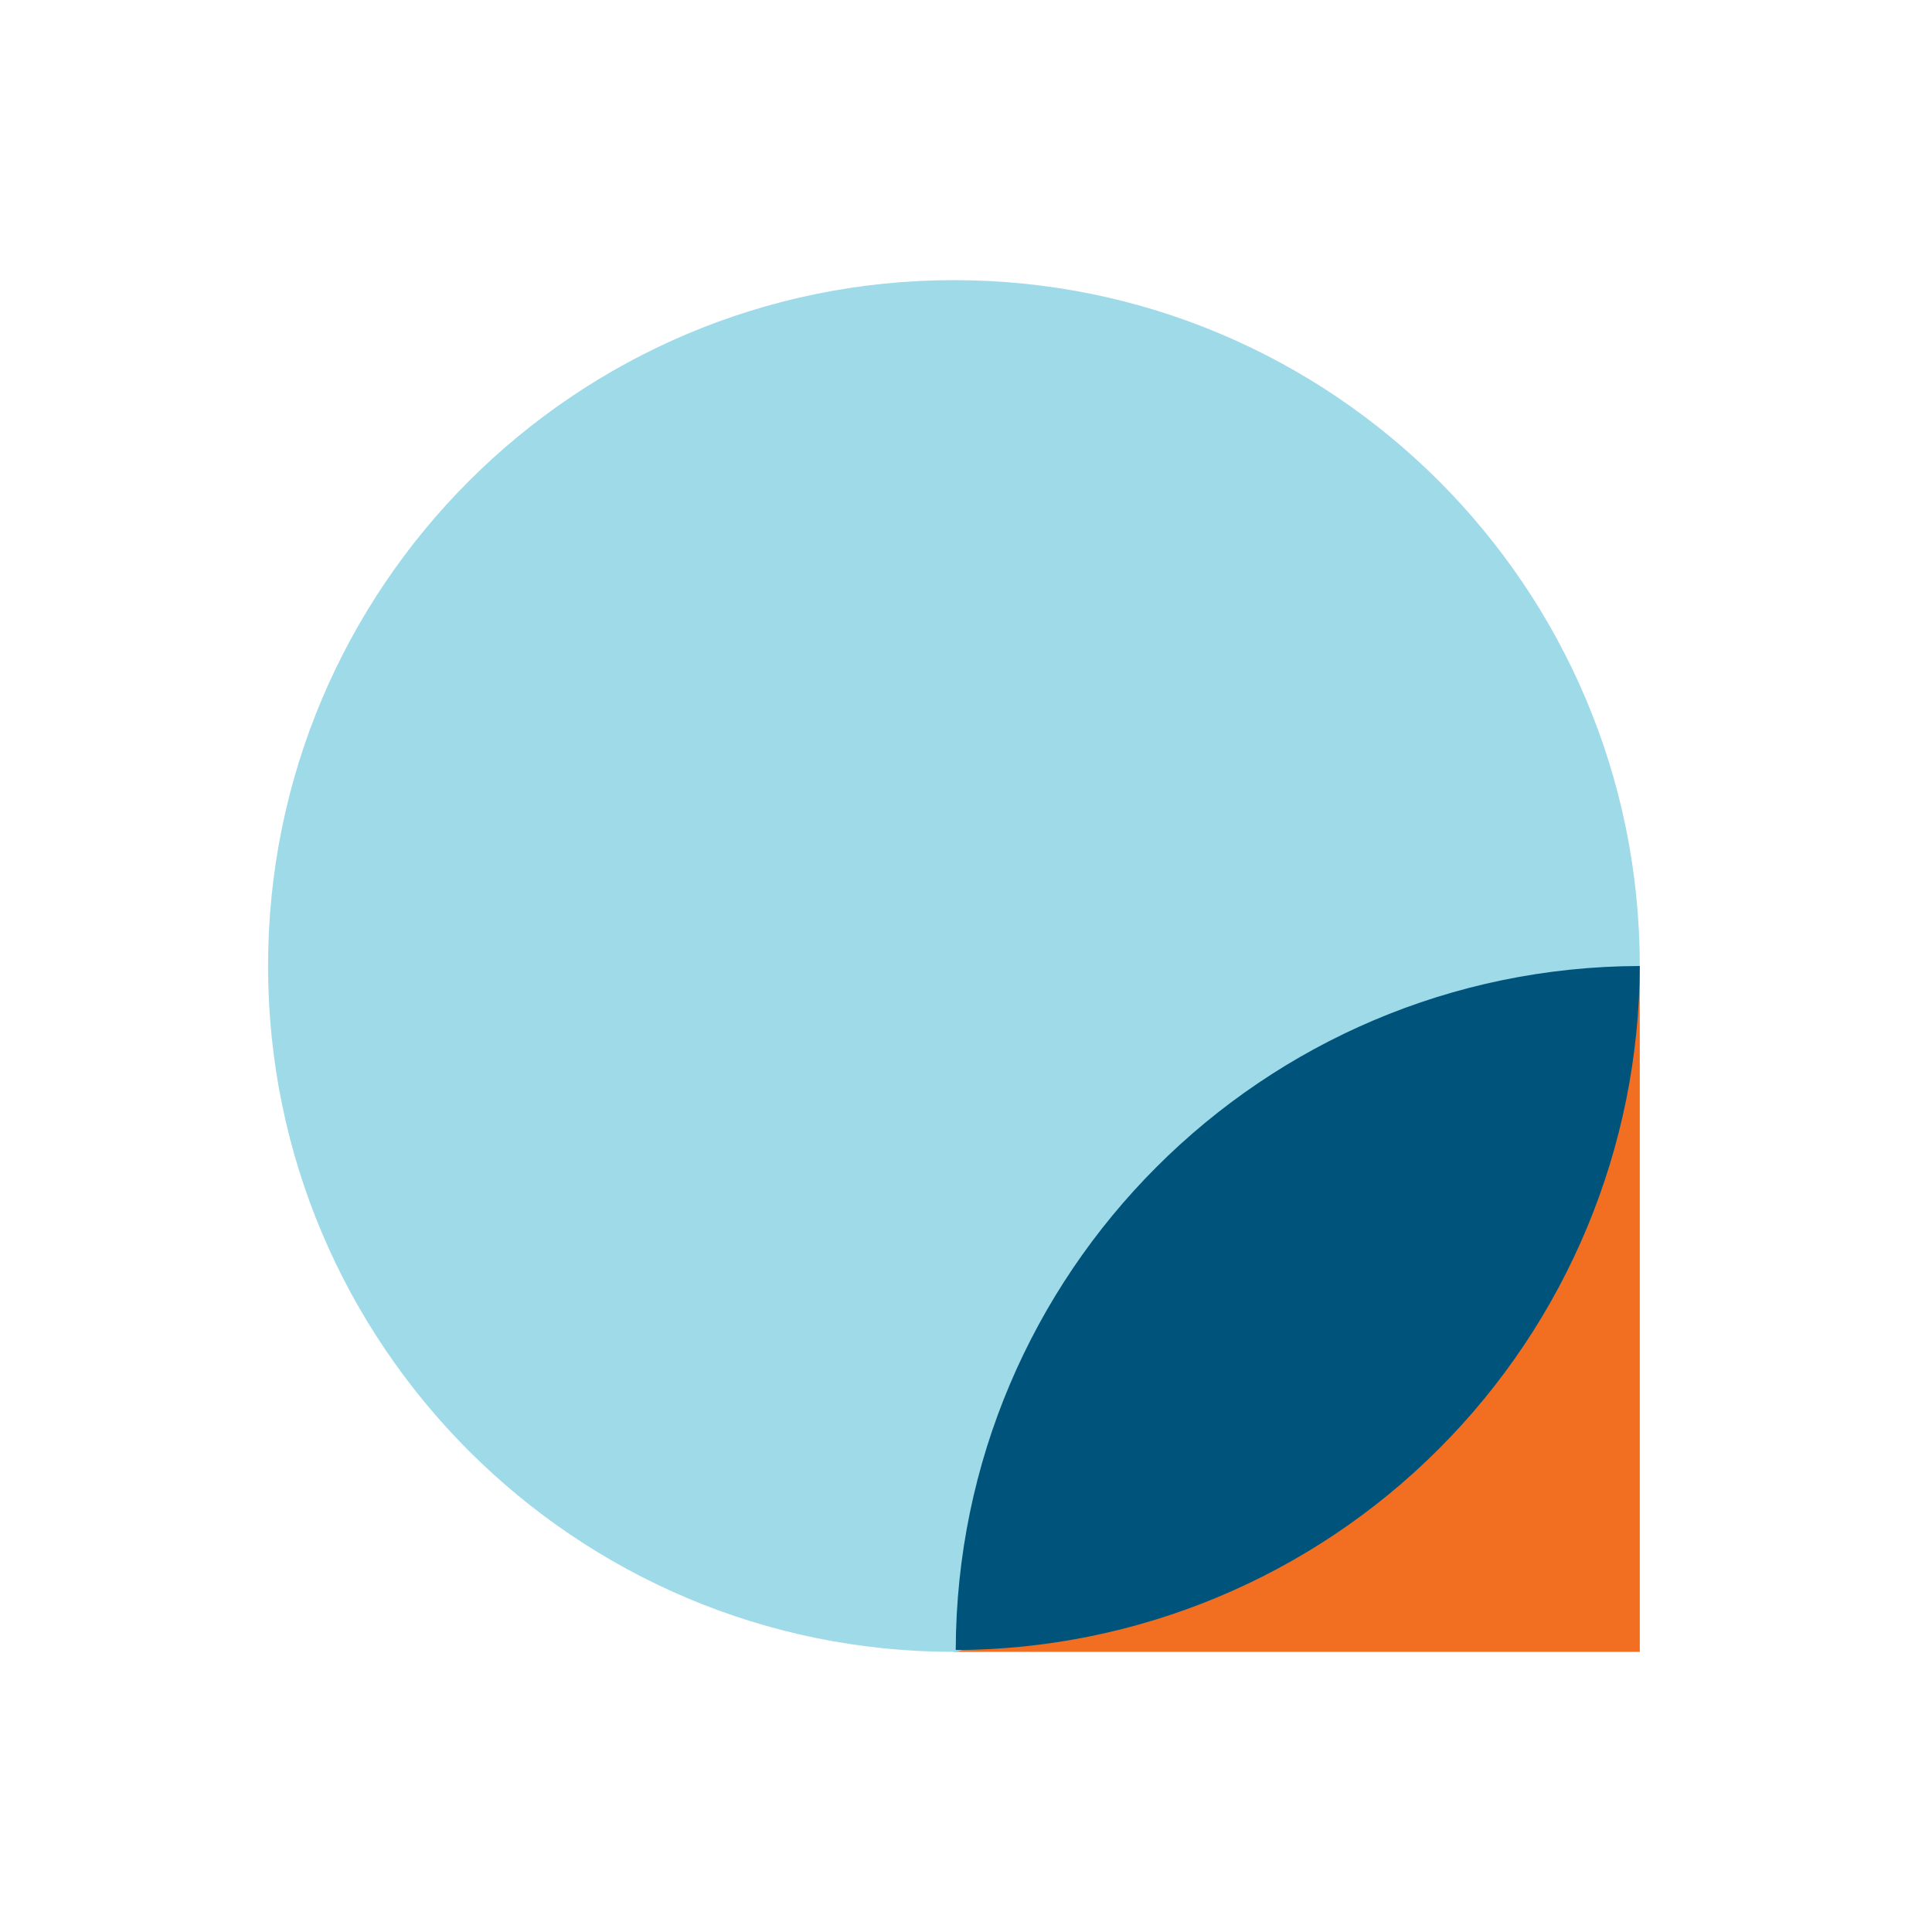
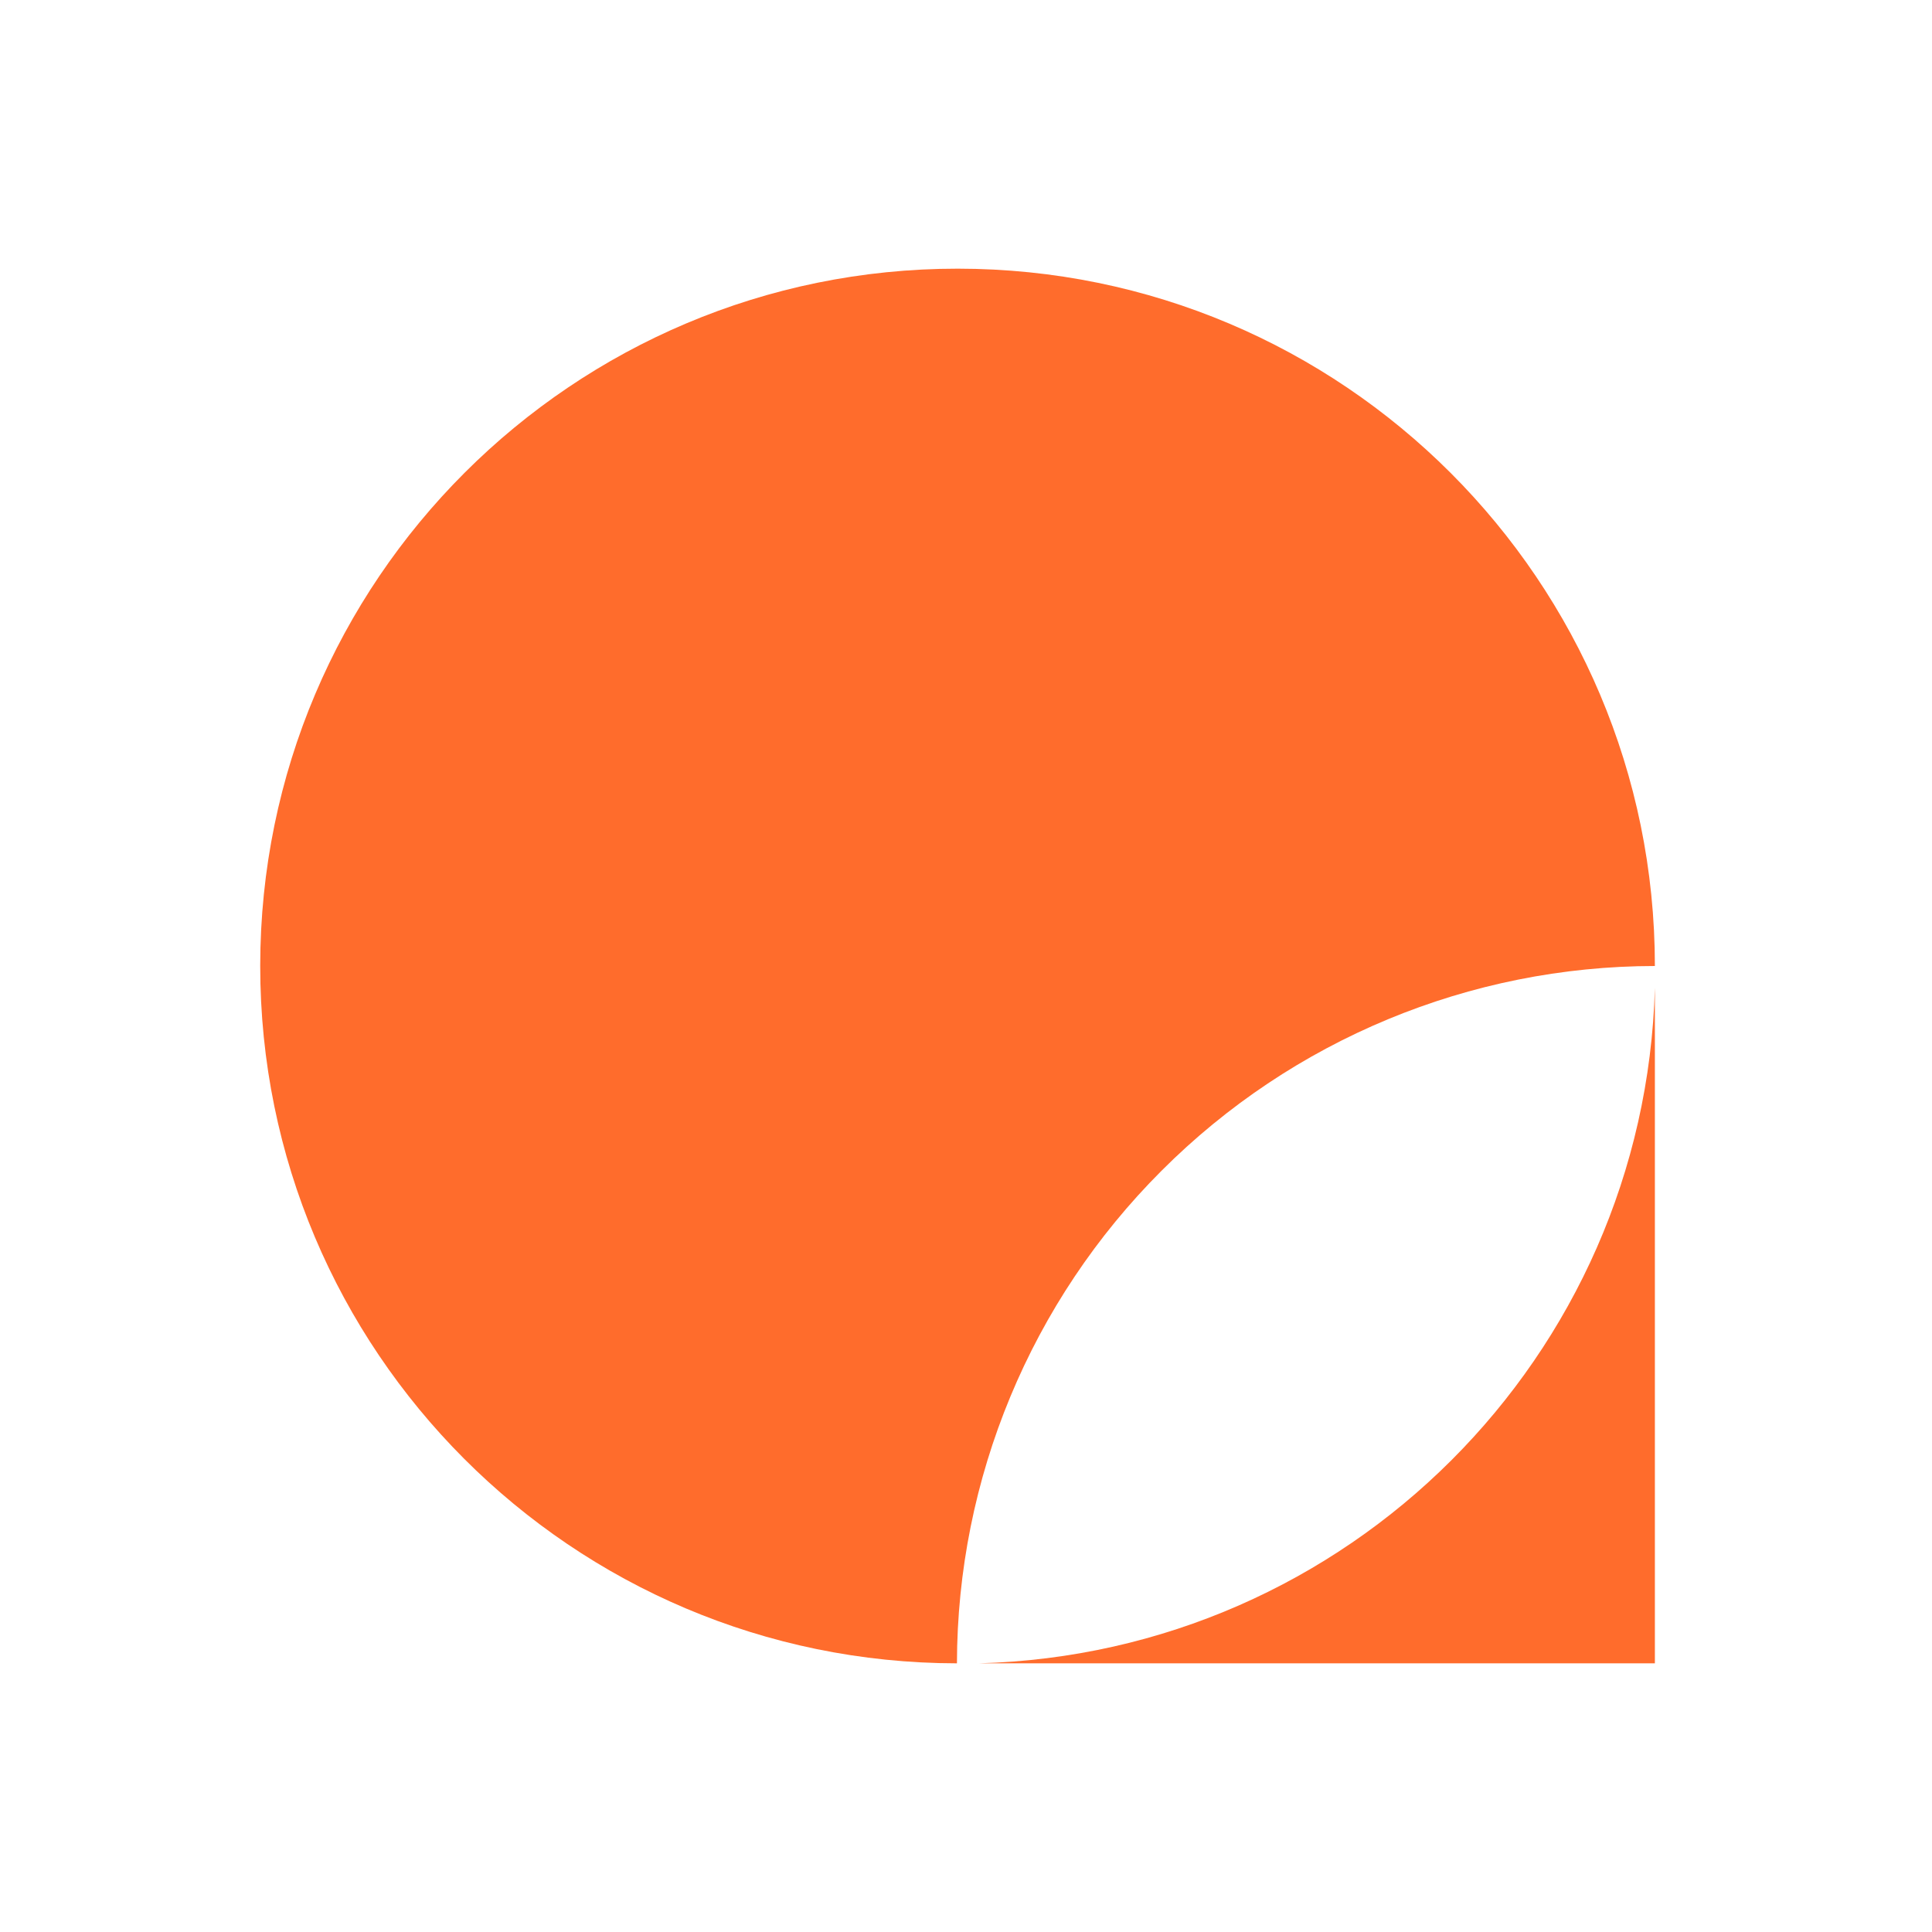
- <svg xmlns="http://www.w3.org/2000/svg" viewBox="0 0 32 32">
+ <svg xmlns="http://www.w3.org/2000/svg" id="Layer_2" data-name="Layer 2" viewBox="0 0 32 32">
  <defs>
-     <style>.a{fill:none;}.b{fill:#f26f21;}.c{fill:#9fdae9;}.d{fill:#00547b;}</style>
+     <style>.cls-1{fill:none;}.cls-2{fill:#ff6c2c;}</style>
  </defs>
-   <rect class="a" width="32" height="32" />
-   <rect class="b" x="15.8" y="16" width="11.36" height="11.36" />
-   <path class="c" d="M4.44,16a11.36,11.36,0,1,1,22.72,0c0,.62-10.19,11.36-11.36,11.36A11.36,11.36,0,0,1,4.44,16" />
-   <path class="d" d="M23.83,24a11.36,11.36,0,0,1-8,3.33A11.36,11.36,0,0,1,27.16,16a11.36,11.36,0,0,1-3.33,8" />
+   <rect class="cls-1" x="0.06" y="-0.19" width="32" height="32" />
+   <path class="cls-2" d="M19.24,19.39A11.56,11.56,0,0,1,27.41,16h0A11.55,11.55,0,1,0,15.85,27.55h0A11.56,11.56,0,0,1,19.24,19.39Z" />
+   <path class="cls-2" d="M27.41,16.36a11.51,11.51,0,0,1-11.2,11.19h11.2Z" />
</svg>
